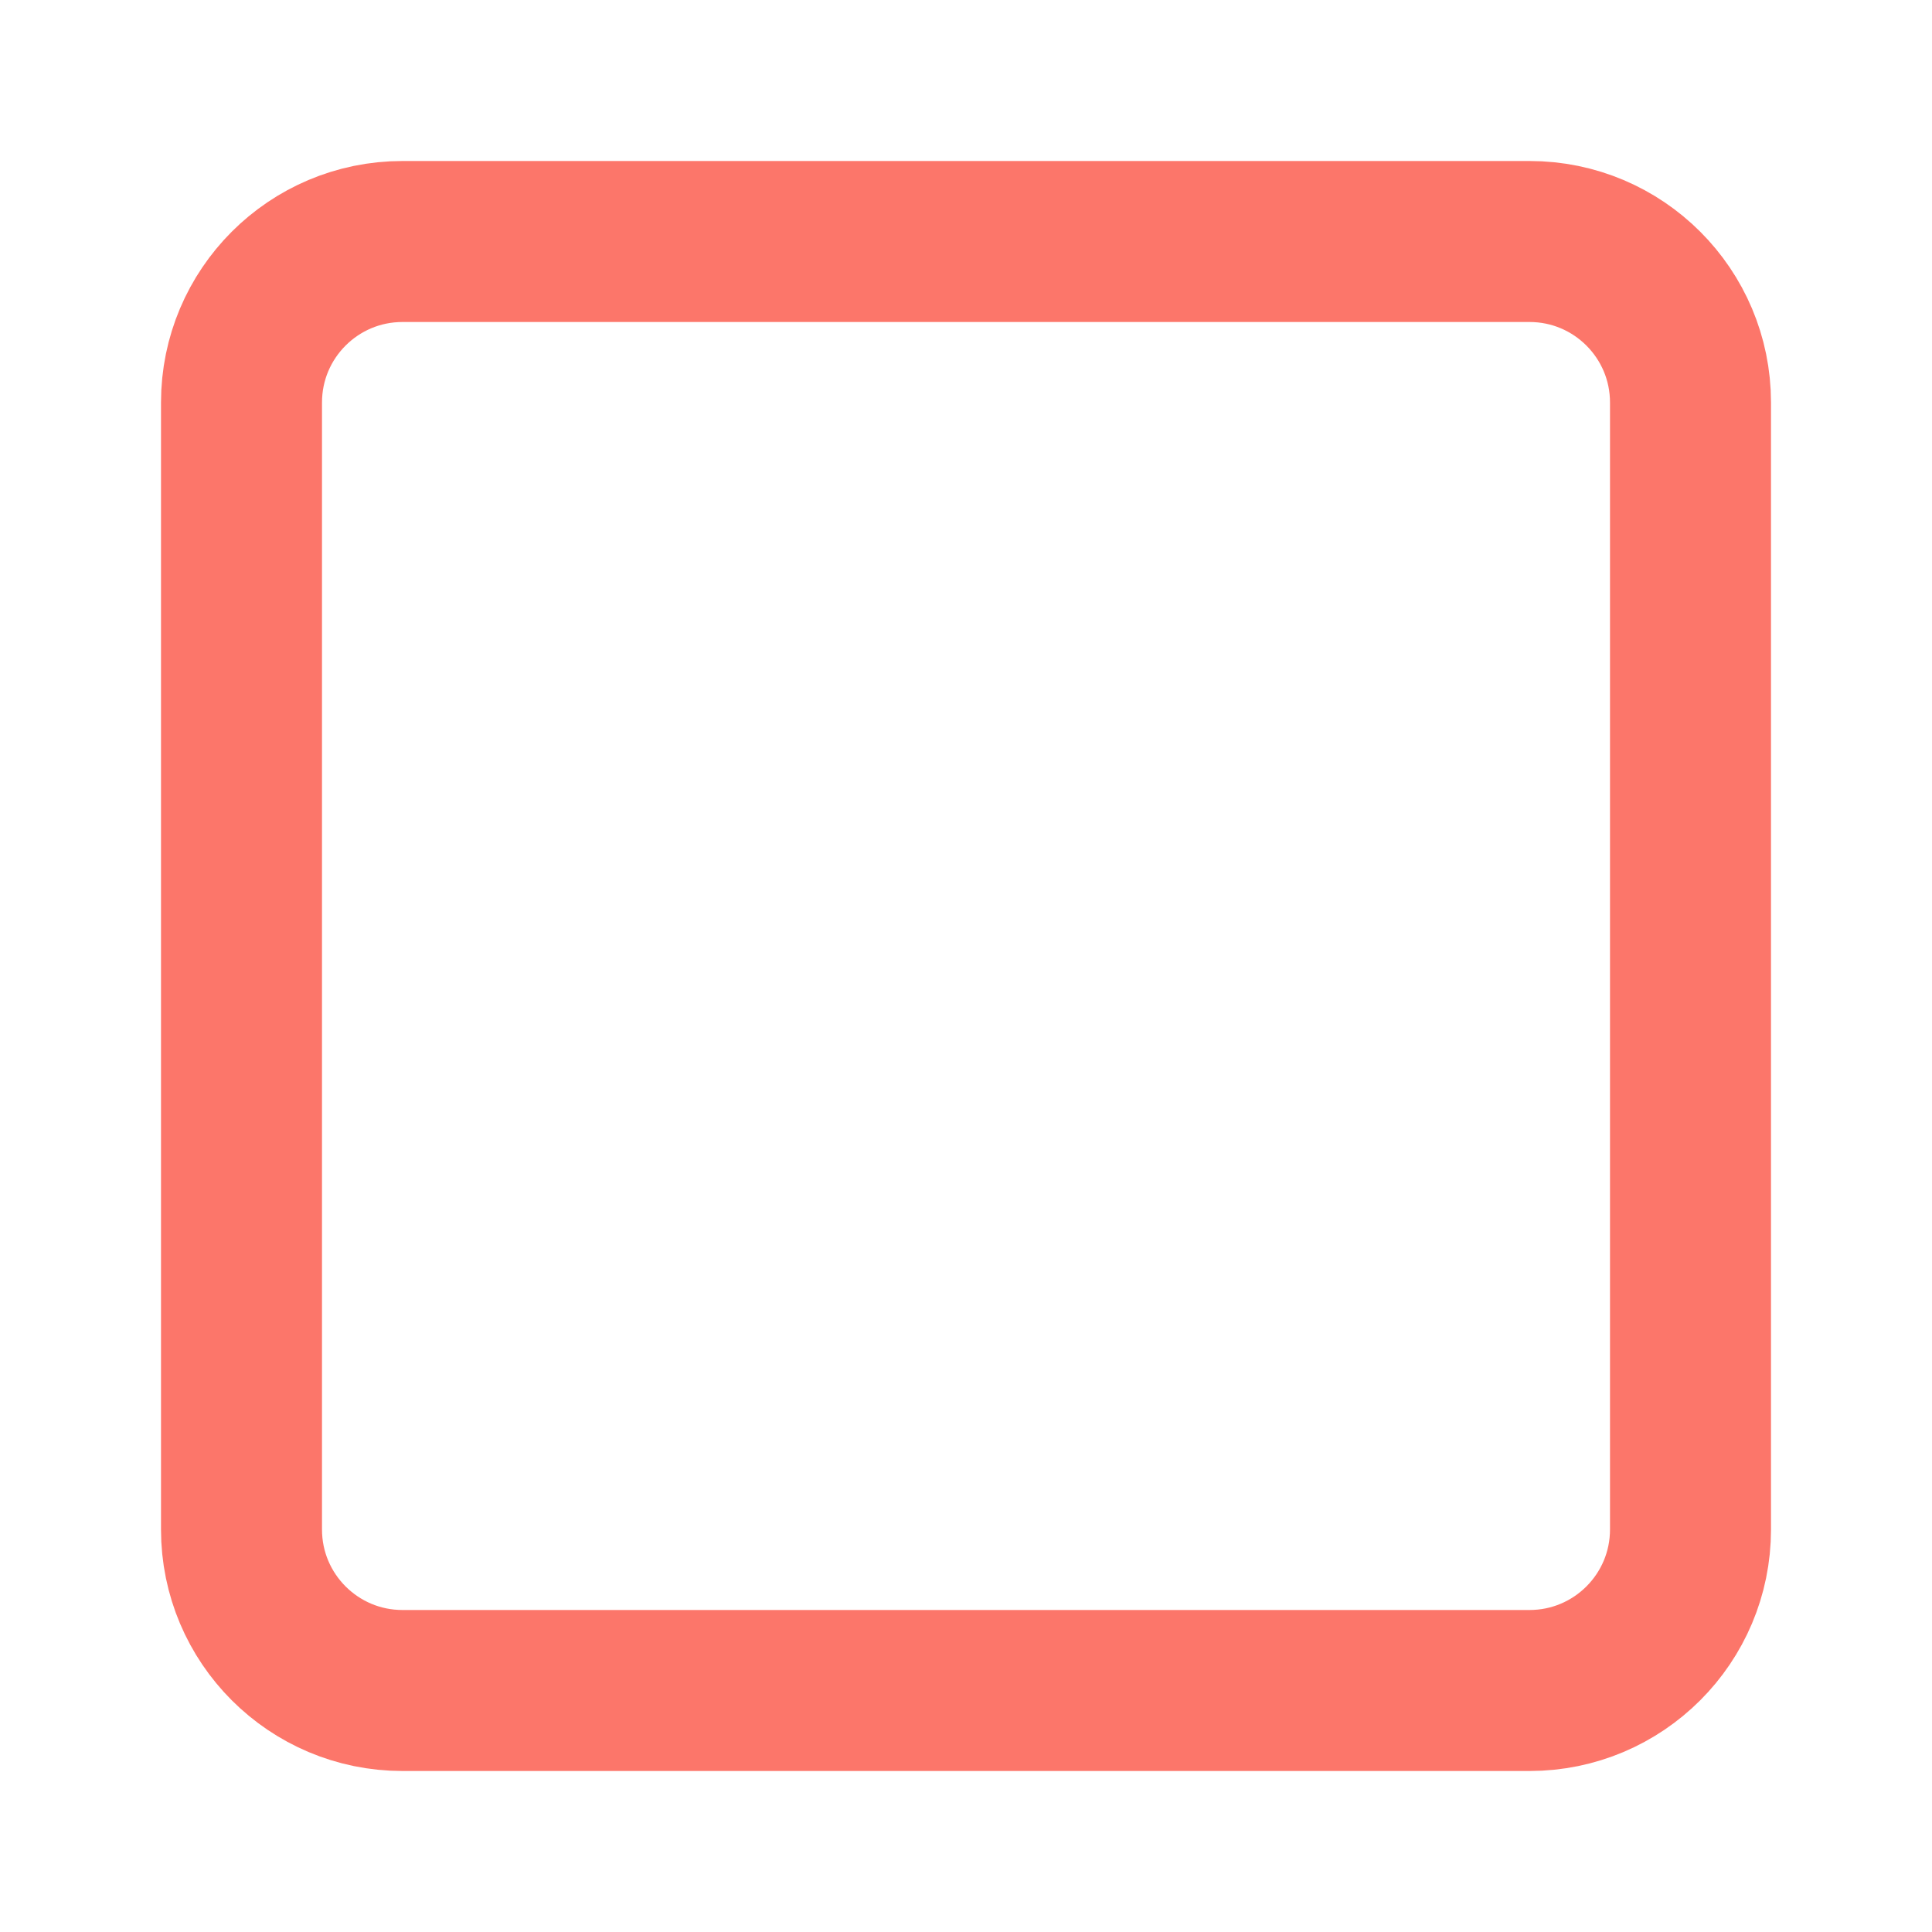
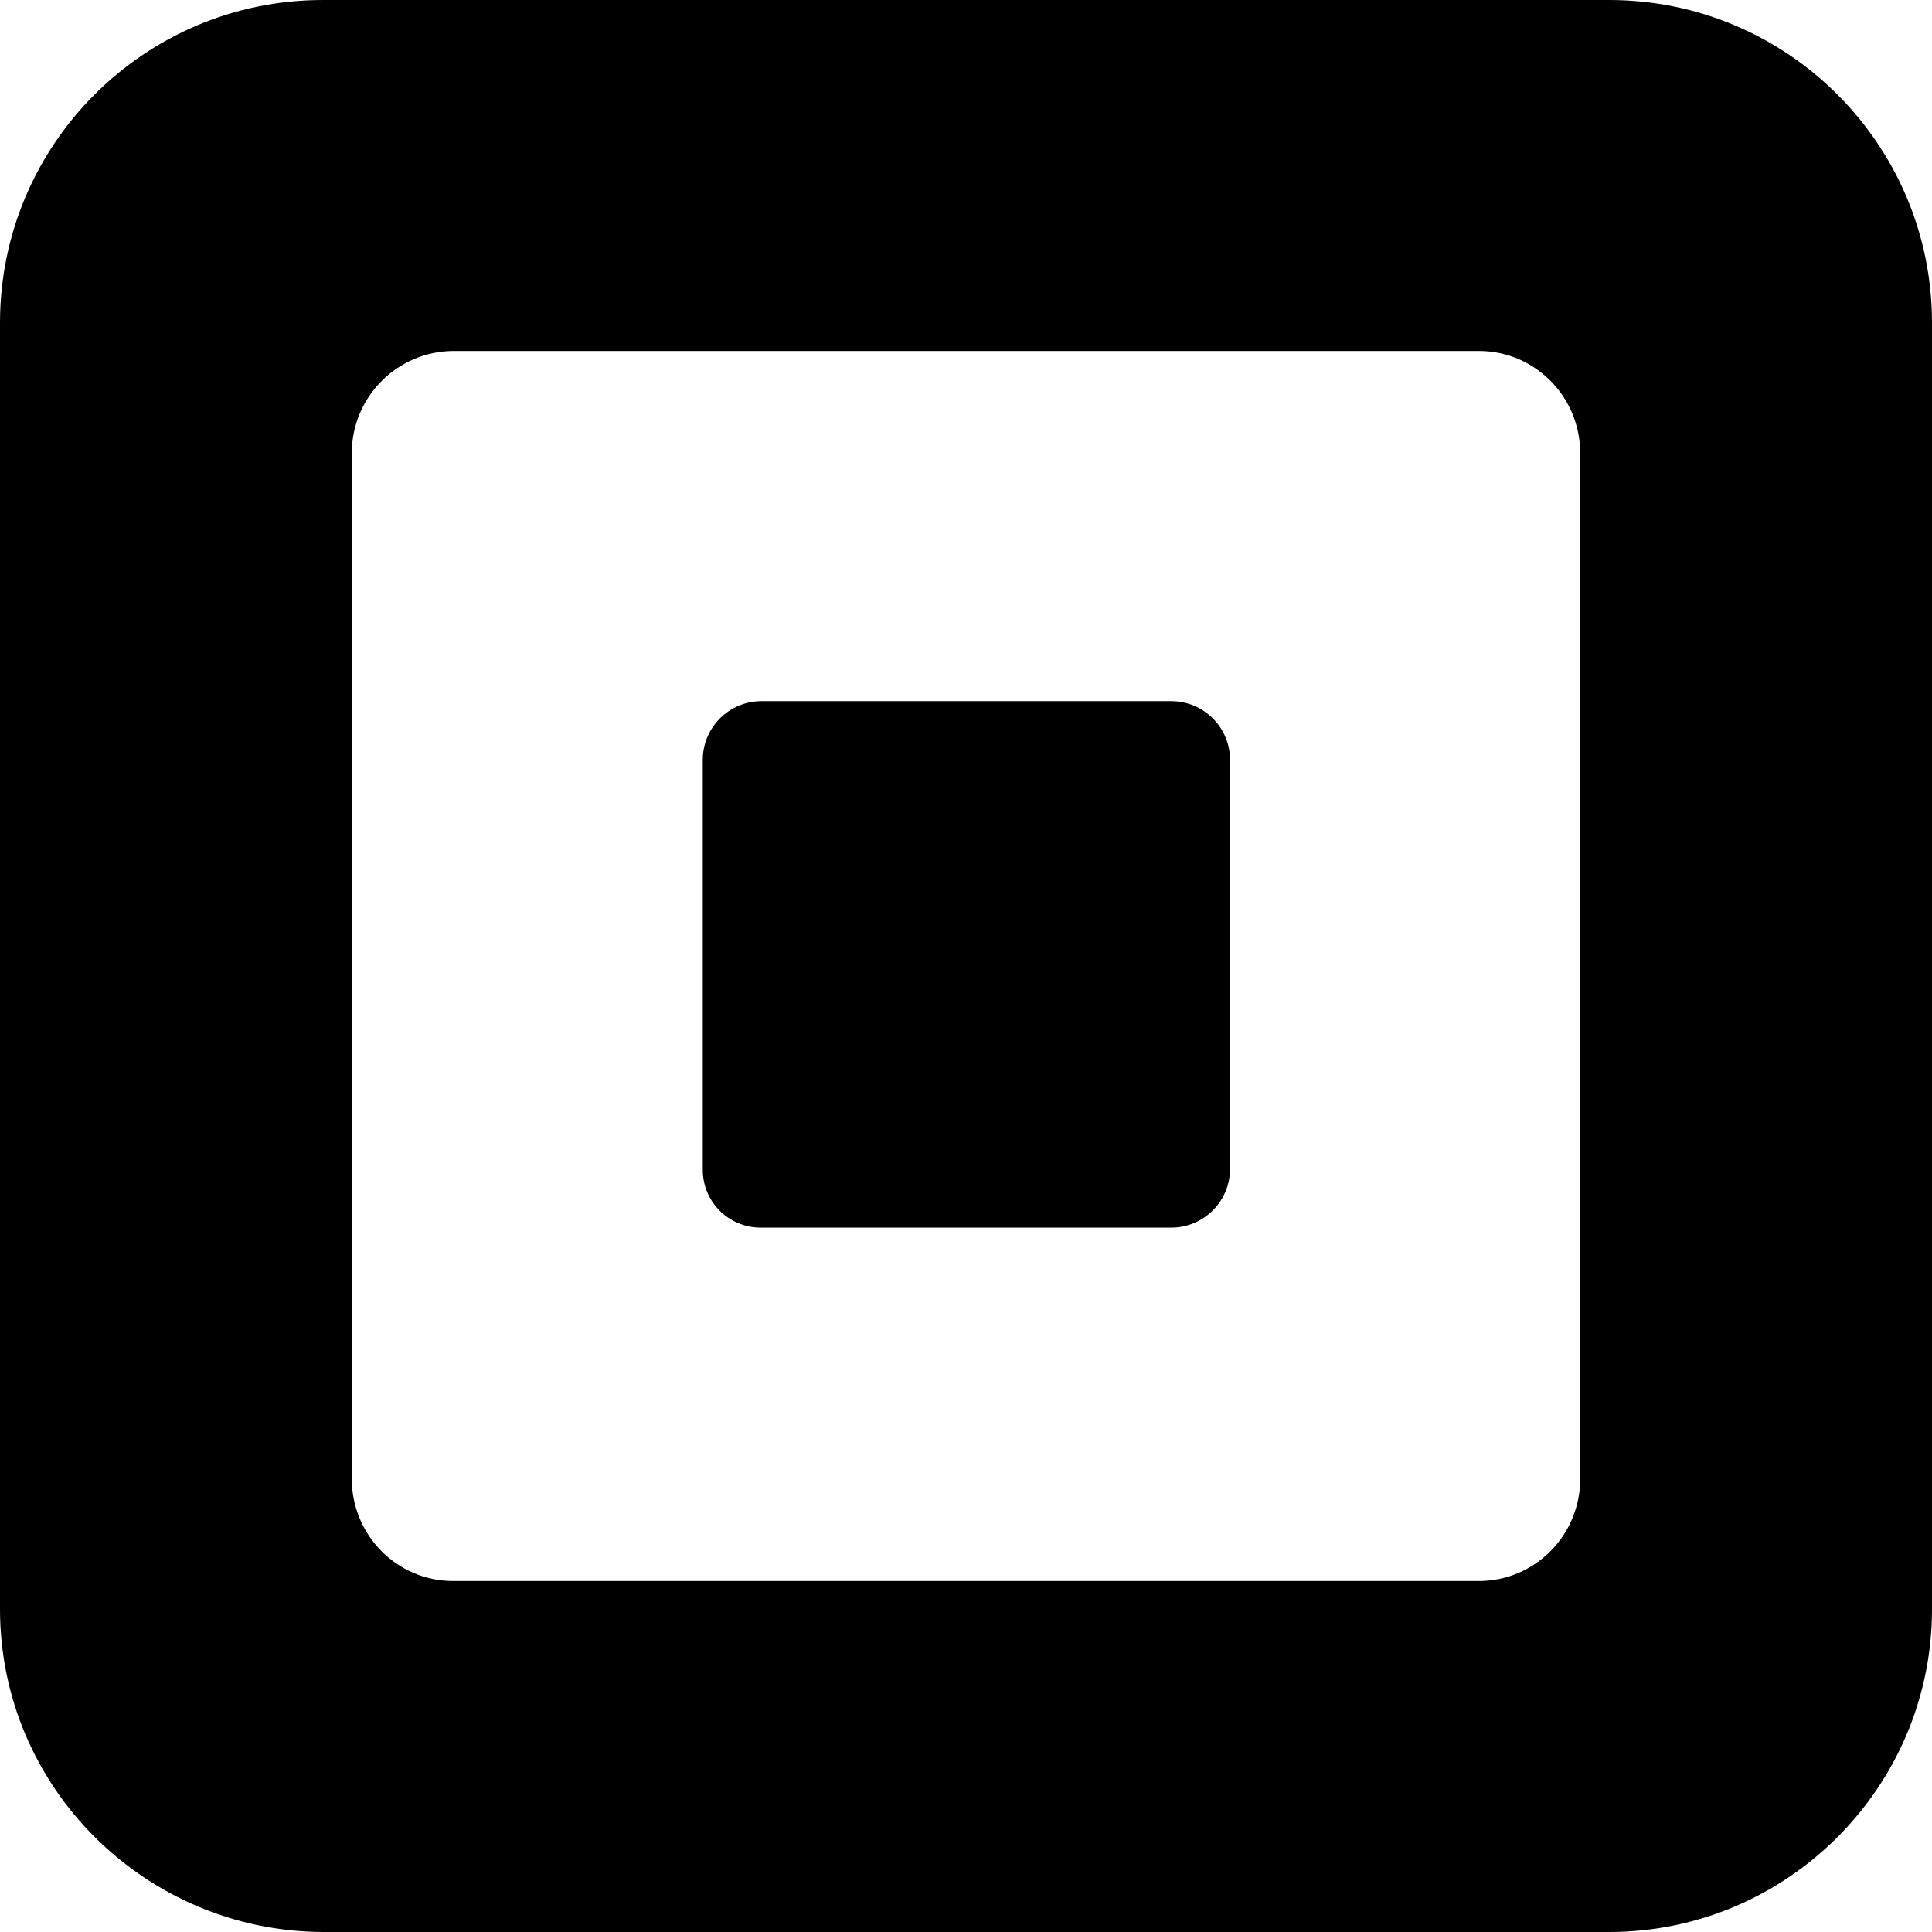
- <svg xmlns="http://www.w3.org/2000/svg" width="24" height="24" viewBox="0 0 24 24" fill="none" stroke="#FC766A" stroke-width="2" stroke-linecap="round" stroke-linejoin="round">
-   <rect width="18" height="18" x="3" y="3" rx="2" />
+ <svg xmlns="http://www.w3.org/2000/svg" role="img" viewBox="0 0 24 24">
+   <path d="M4.01 0A4.01 4.01 0 000 4.01v15.98c0 2.21 1.8 4 4.01 4.01h15.98C22.2 24 24 22.2 24 19.99V4A4.01 4.01 0 0019.99 0H4zm1.62 4.36h12.74c.7 0 1.26.57 1.26 1.27v12.74c0 .7-.56 1.27-1.26 1.27H5.63c-.7 0-1.26-.57-1.26-1.27V5.63a1.27 1.27 0 011.26-1.27zm3.83 4.35a.73.73 0 00-.73.73v5.09c0 .4.32.72.72.72h5.1a.73.73 0 00.73-.72V9.44a.73.73 0 00-.73-.73h-5.1Z" />
</svg>
